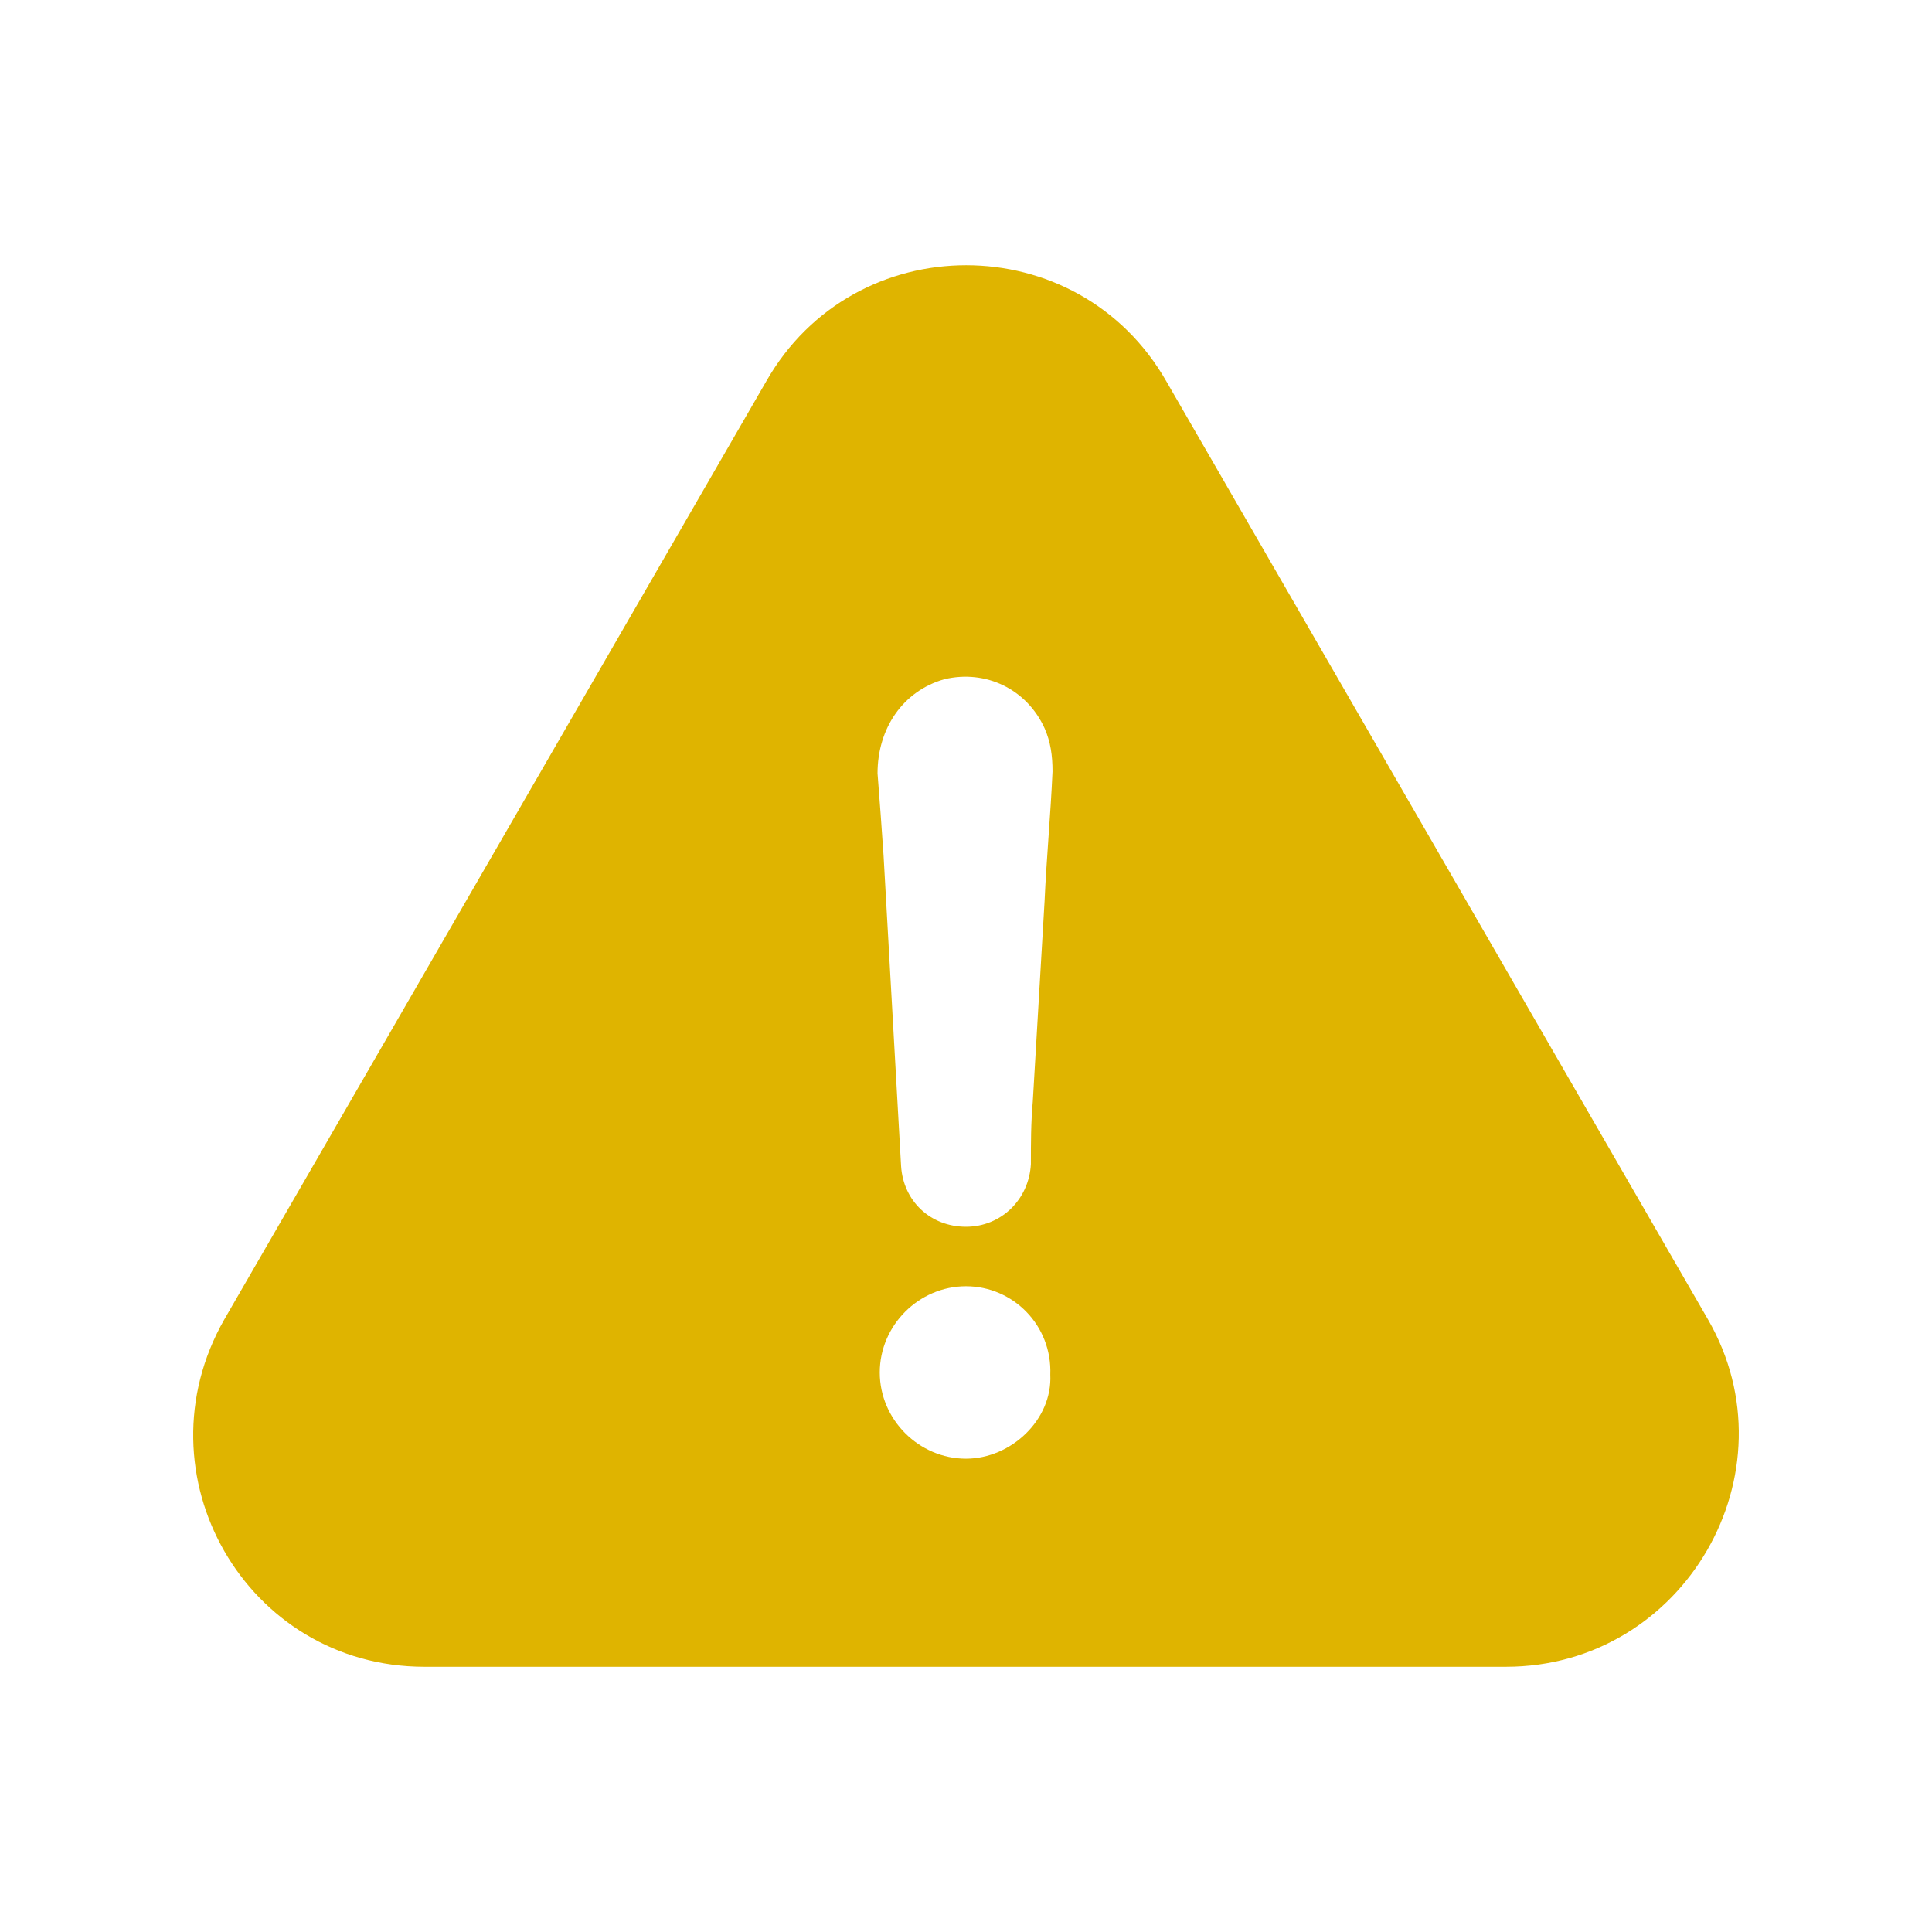
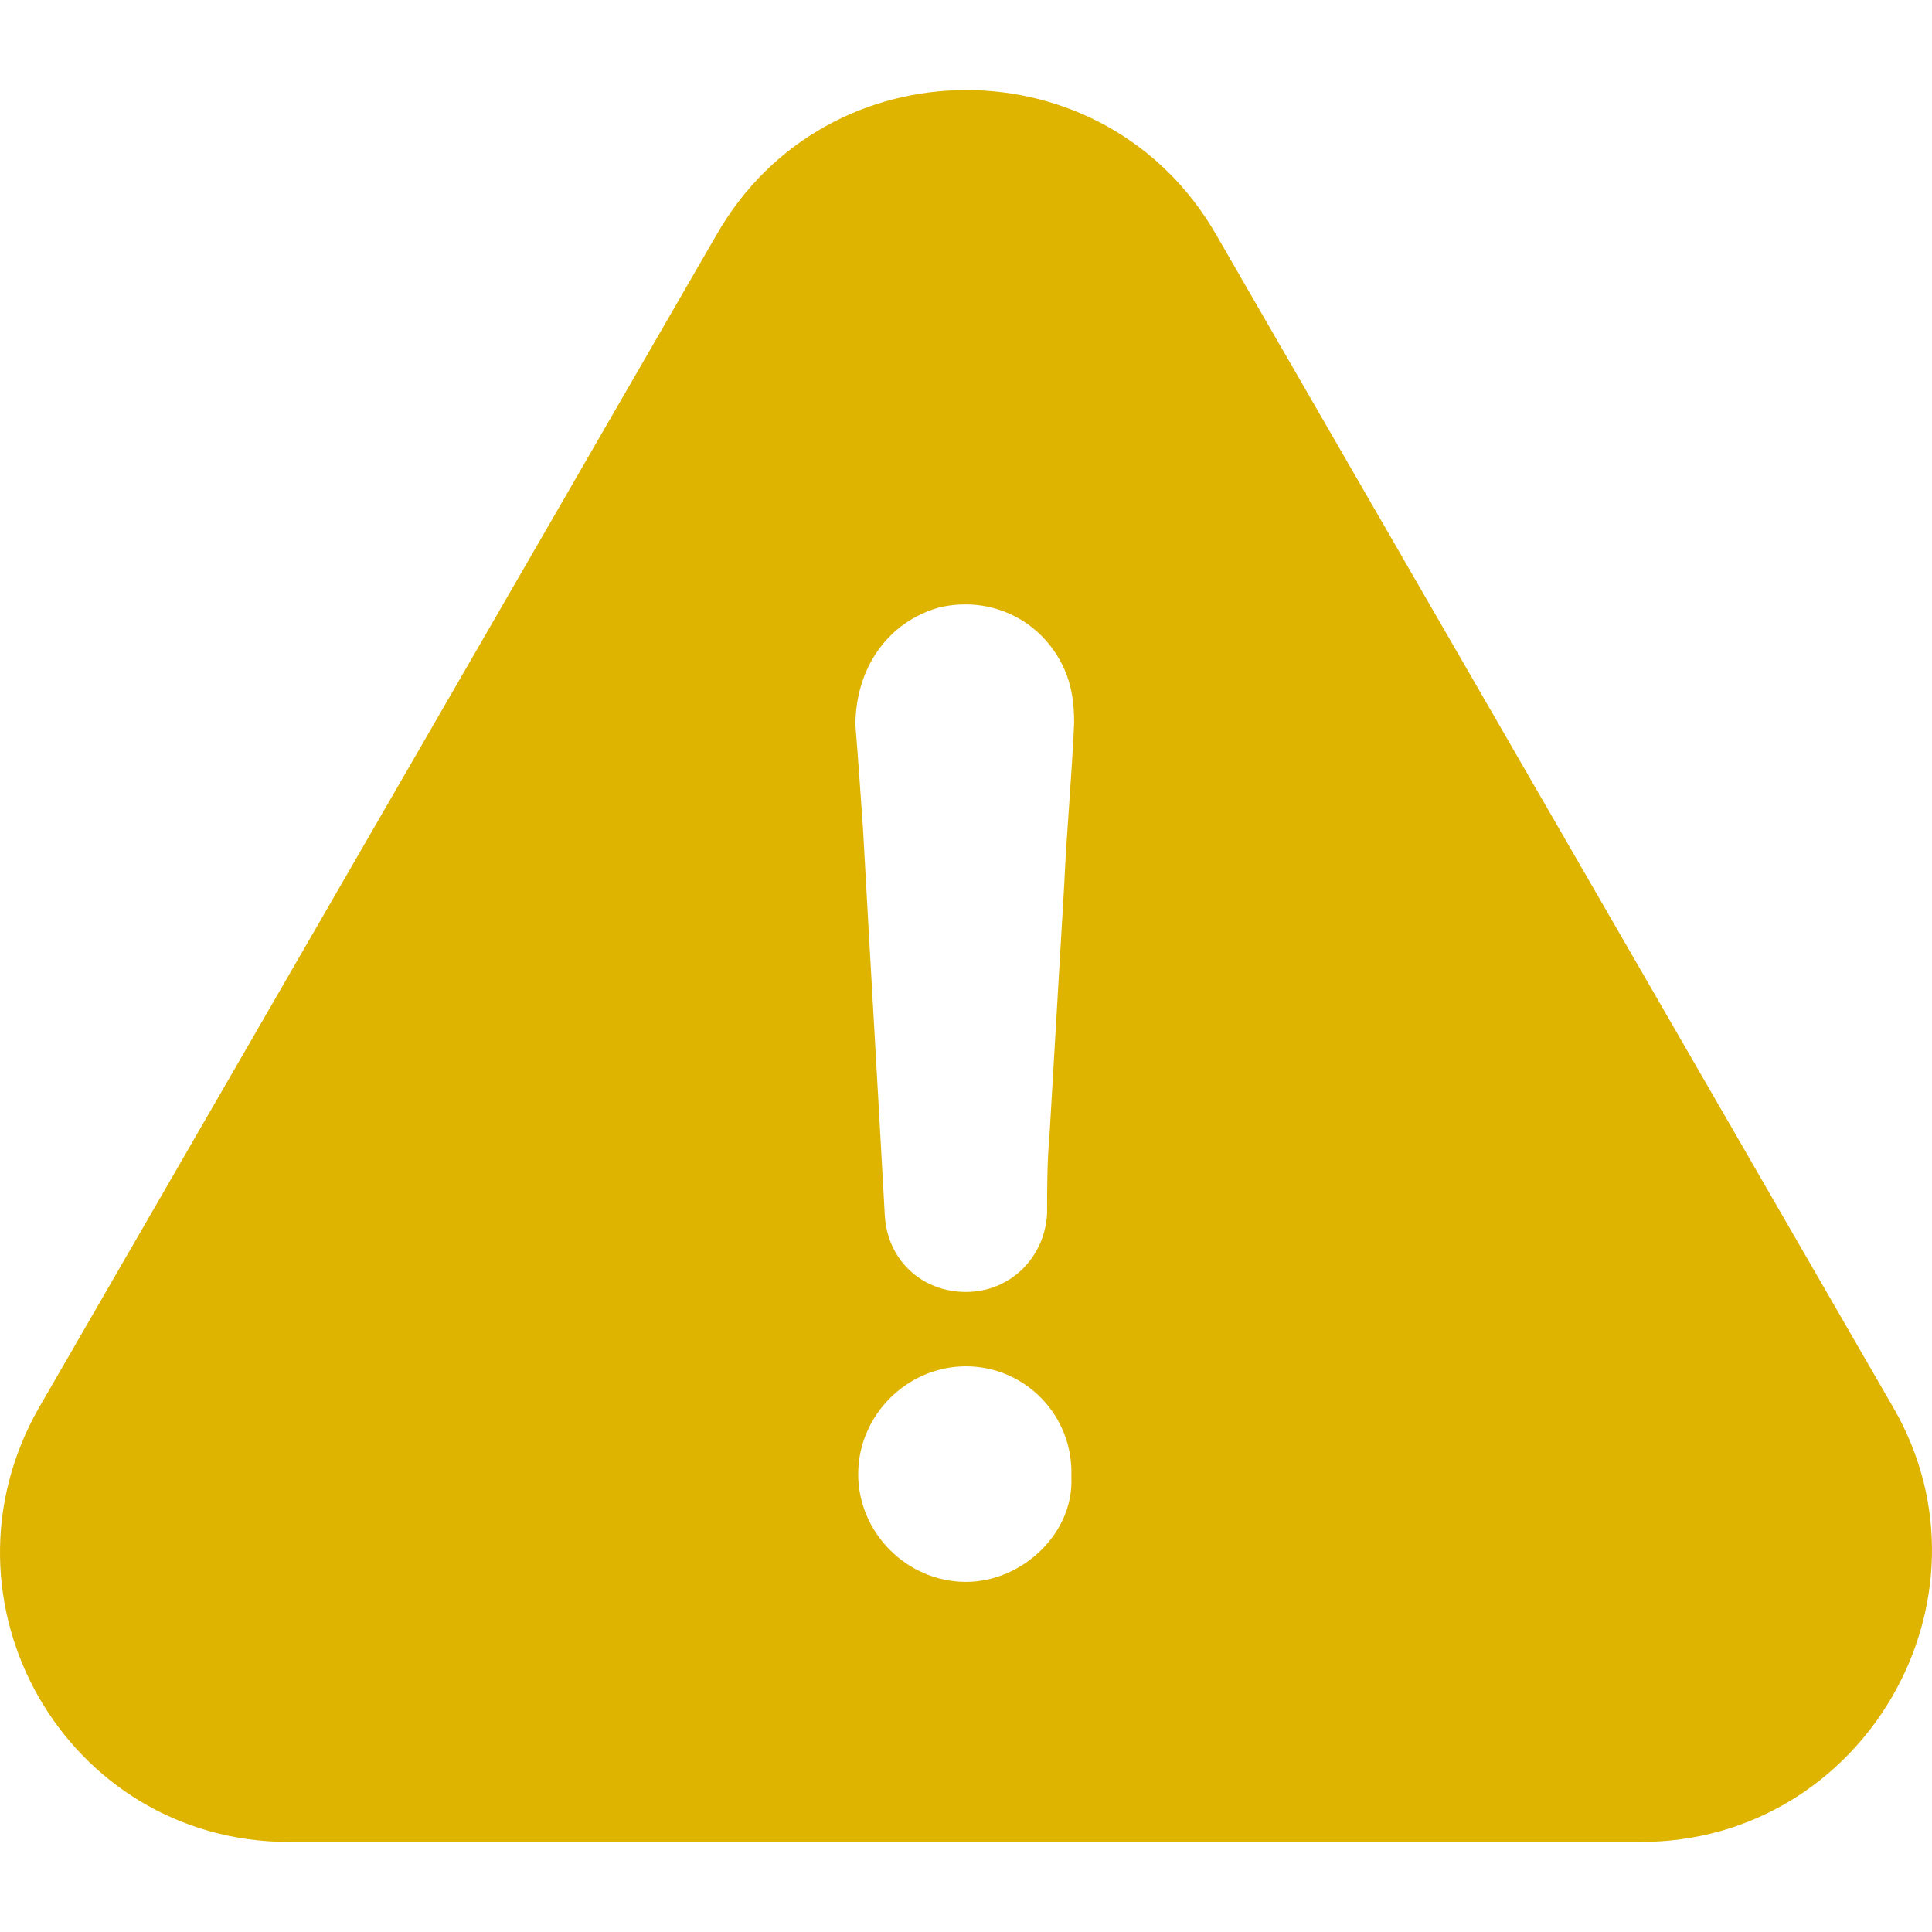
<svg xmlns="http://www.w3.org/2000/svg" width="24" height="24" viewBox="0 0 360 360" fill="none">
-   <path d="M318.243 245.84L217.344 71.076C200.864 42.206 159.188 42.206 142.767 71.076L41.809 245.84C25.329 274.711 45.84 310.577 79.098 310.577H280.598C313.856 310.577 334.723 274.355 318.243 245.84ZM179.996 271.806C171.222 271.806 163.931 264.514 163.931 255.741C163.931 246.967 171.222 239.675 179.996 239.675C188.77 239.675 196.062 246.967 195.706 256.156C196.121 264.514 188.414 271.806 179.996 271.806ZM194.639 167.944C193.928 180.393 193.157 192.783 192.445 205.232C192.09 209.263 192.09 212.939 192.09 216.911C191.734 223.491 186.576 228.589 179.996 228.589C173.416 228.589 168.318 223.847 167.903 217.266C166.835 197.881 165.709 178.851 164.642 159.466C164.286 154.368 163.931 149.21 163.516 144.112C163.516 135.694 168.258 128.758 175.965 126.564C183.672 124.727 191.319 128.402 194.639 135.694C195.765 138.243 196.121 140.792 196.121 143.756C195.765 151.878 194.995 159.94 194.639 167.944Z" fill="#DFB400" />
+   <path d="M352.803 262.301L226.68 43.845C206.079 7.757 153.985 7.757 133.459 43.845L7.261 262.301C-13.339 298.389 12.3 343.221 53.872 343.221H305.748C347.319 343.221 373.404 297.944 352.803 262.301ZM179.995 294.758C169.028 294.758 159.913 285.643 159.913 274.676C159.913 263.709 169.028 254.594 179.995 254.594C190.962 254.594 200.077 263.709 199.632 275.195C200.151 285.643 190.518 294.758 179.995 294.758ZM198.299 164.929C197.409 180.491 196.446 195.978 195.557 211.54C195.112 216.579 195.112 221.173 195.112 226.138C194.668 234.364 188.221 240.737 179.995 240.737C171.77 240.737 165.397 234.808 164.878 226.583C163.544 202.351 162.136 178.564 160.803 154.333C160.358 147.96 159.913 141.513 159.395 135.14C159.395 124.617 165.323 115.947 174.956 113.206C184.59 110.908 194.149 115.503 198.299 124.617C199.707 127.804 200.151 130.99 200.151 134.695C199.707 144.848 198.743 154.925 198.299 164.929Z" fill="#DFB400" />
</svg>
